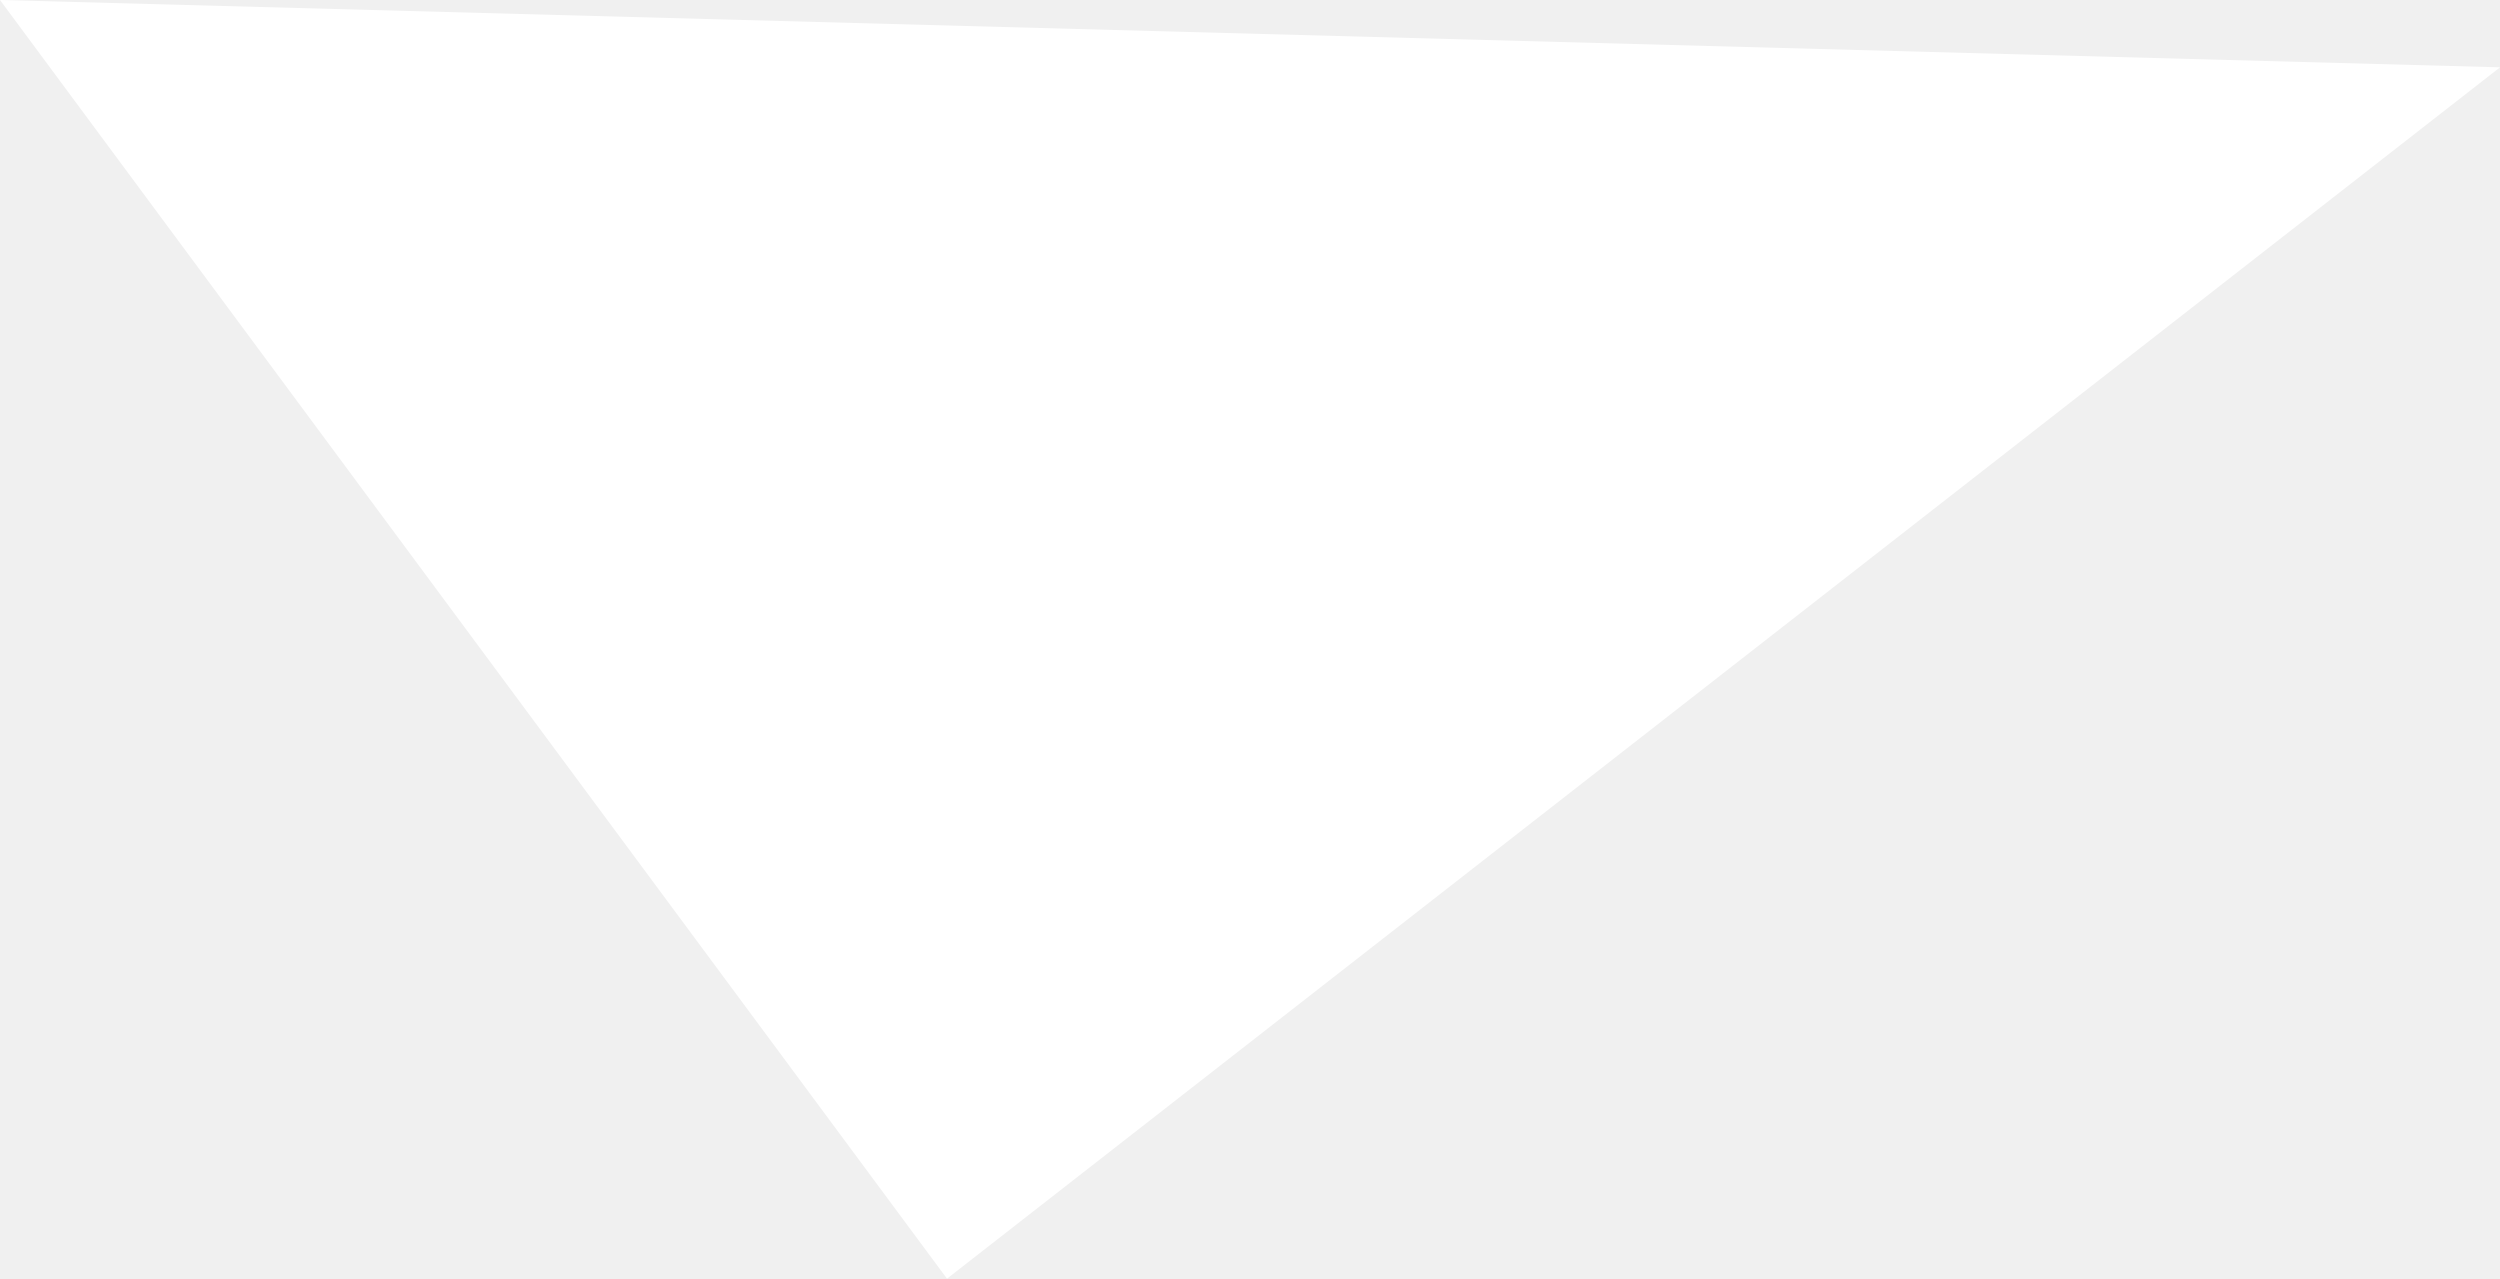
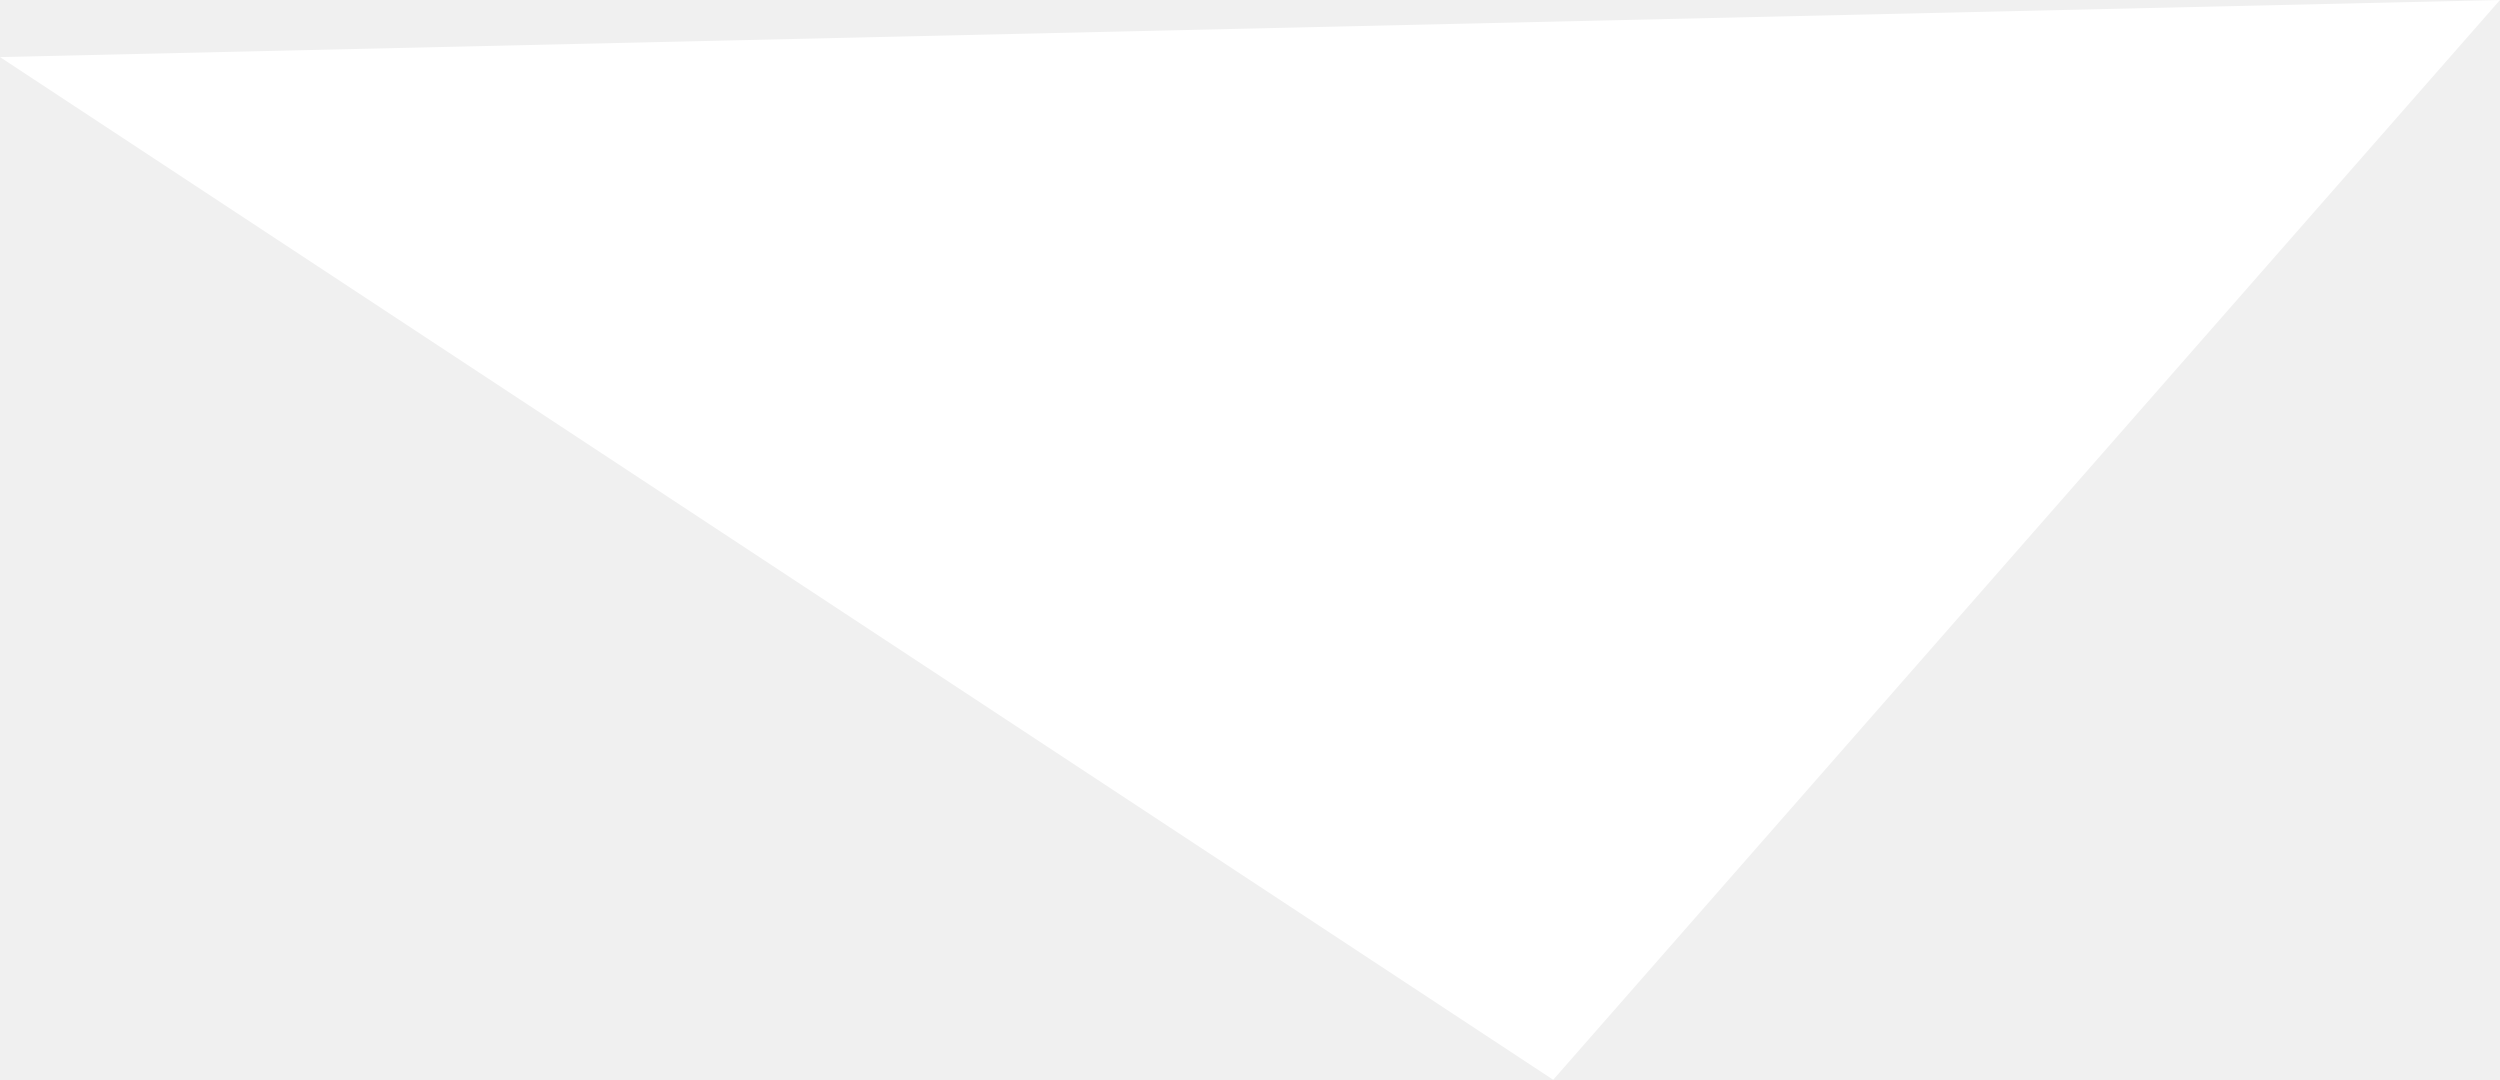
- <svg xmlns="http://www.w3.org/2000/svg" viewBox="0 0 75 38.36">
-   <g id="a5ab4ffc-d243-478f-a4a9-81044ee901ea" data-name="Layer 2">
-     <g id="a982b911-58be-4950-a0e7-6e193f301f76" data-name="Layer 1">
-       <polyline points="75 2.02 28.41 38.36 0 0" fill="#fff" />
+ <svg xmlns="http://www.w3.org/2000/svg" viewBox="0 0 35.91 15.51">
+   <g id="ab960923-fb40-4bd1-a47c-9c1555719134" data-name="Layer 2">
+     <g id="ba9c2712-6bf9-4e33-aa8f-9cc14a0fb2c7" data-name="Layer 1">
+       <polyline points="0 0.82 22.31 15.51 35.91 0" fill="#fff" />
    </g>
  </g>
</svg>
